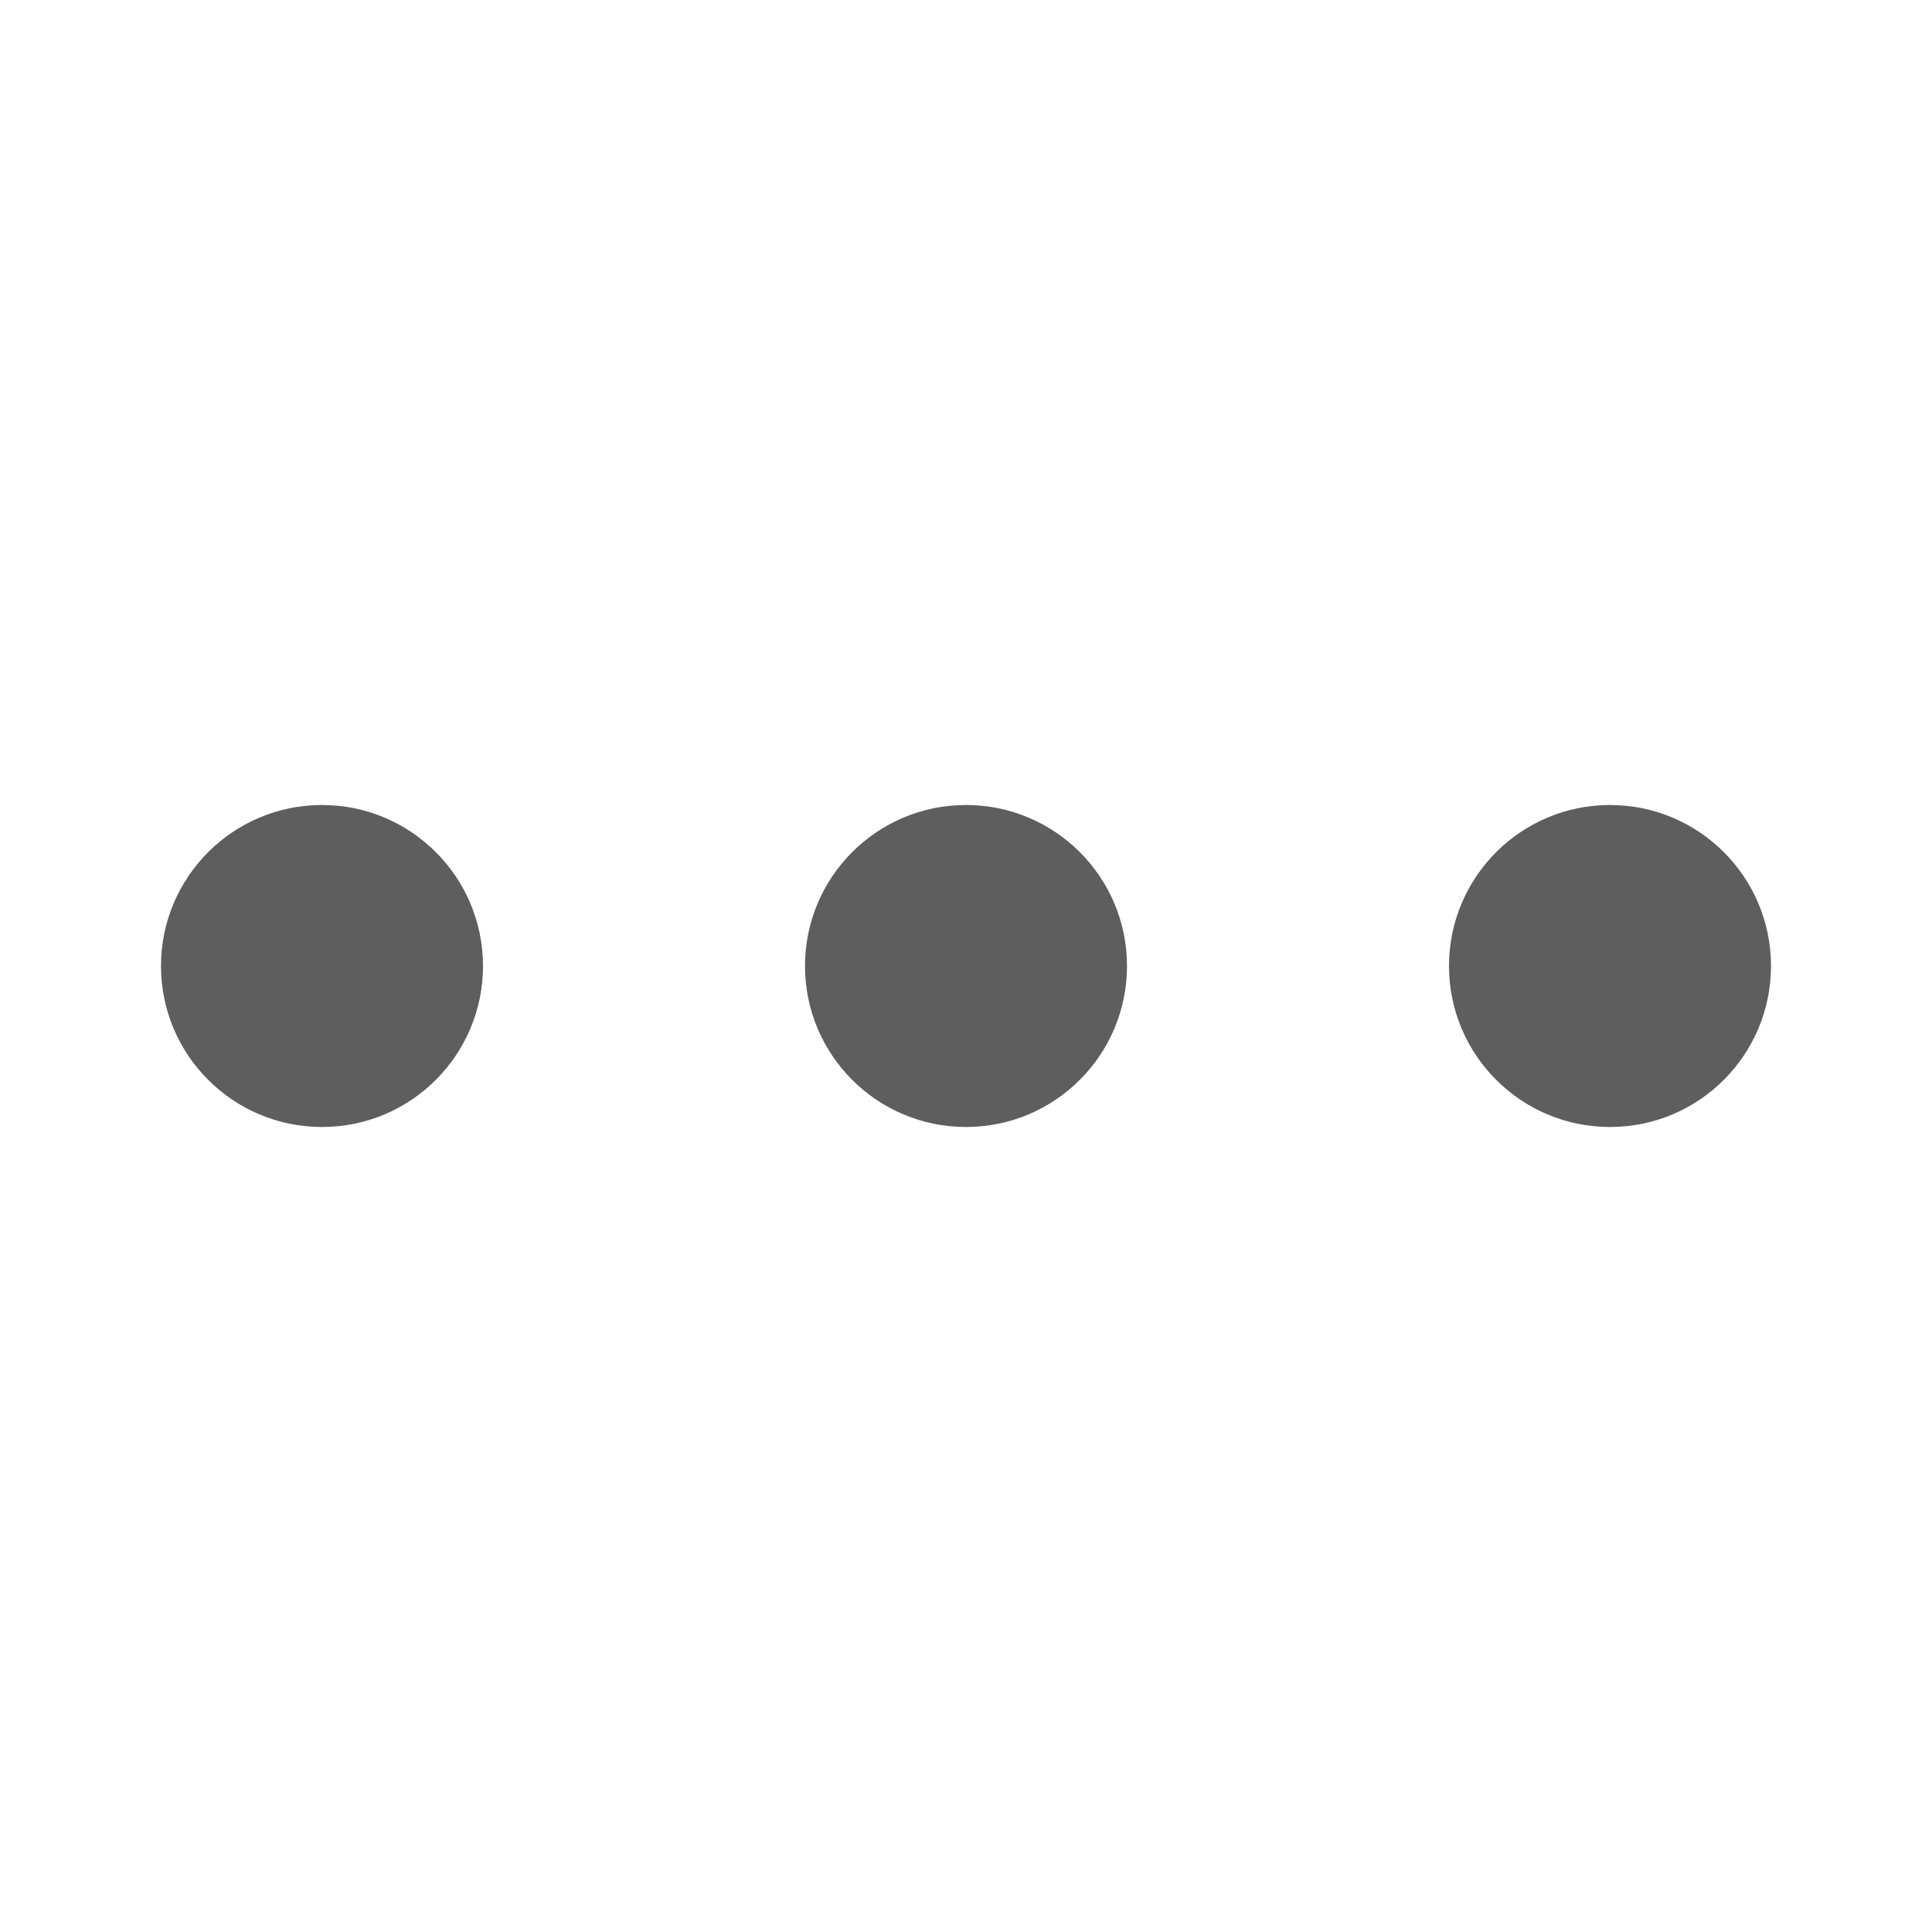
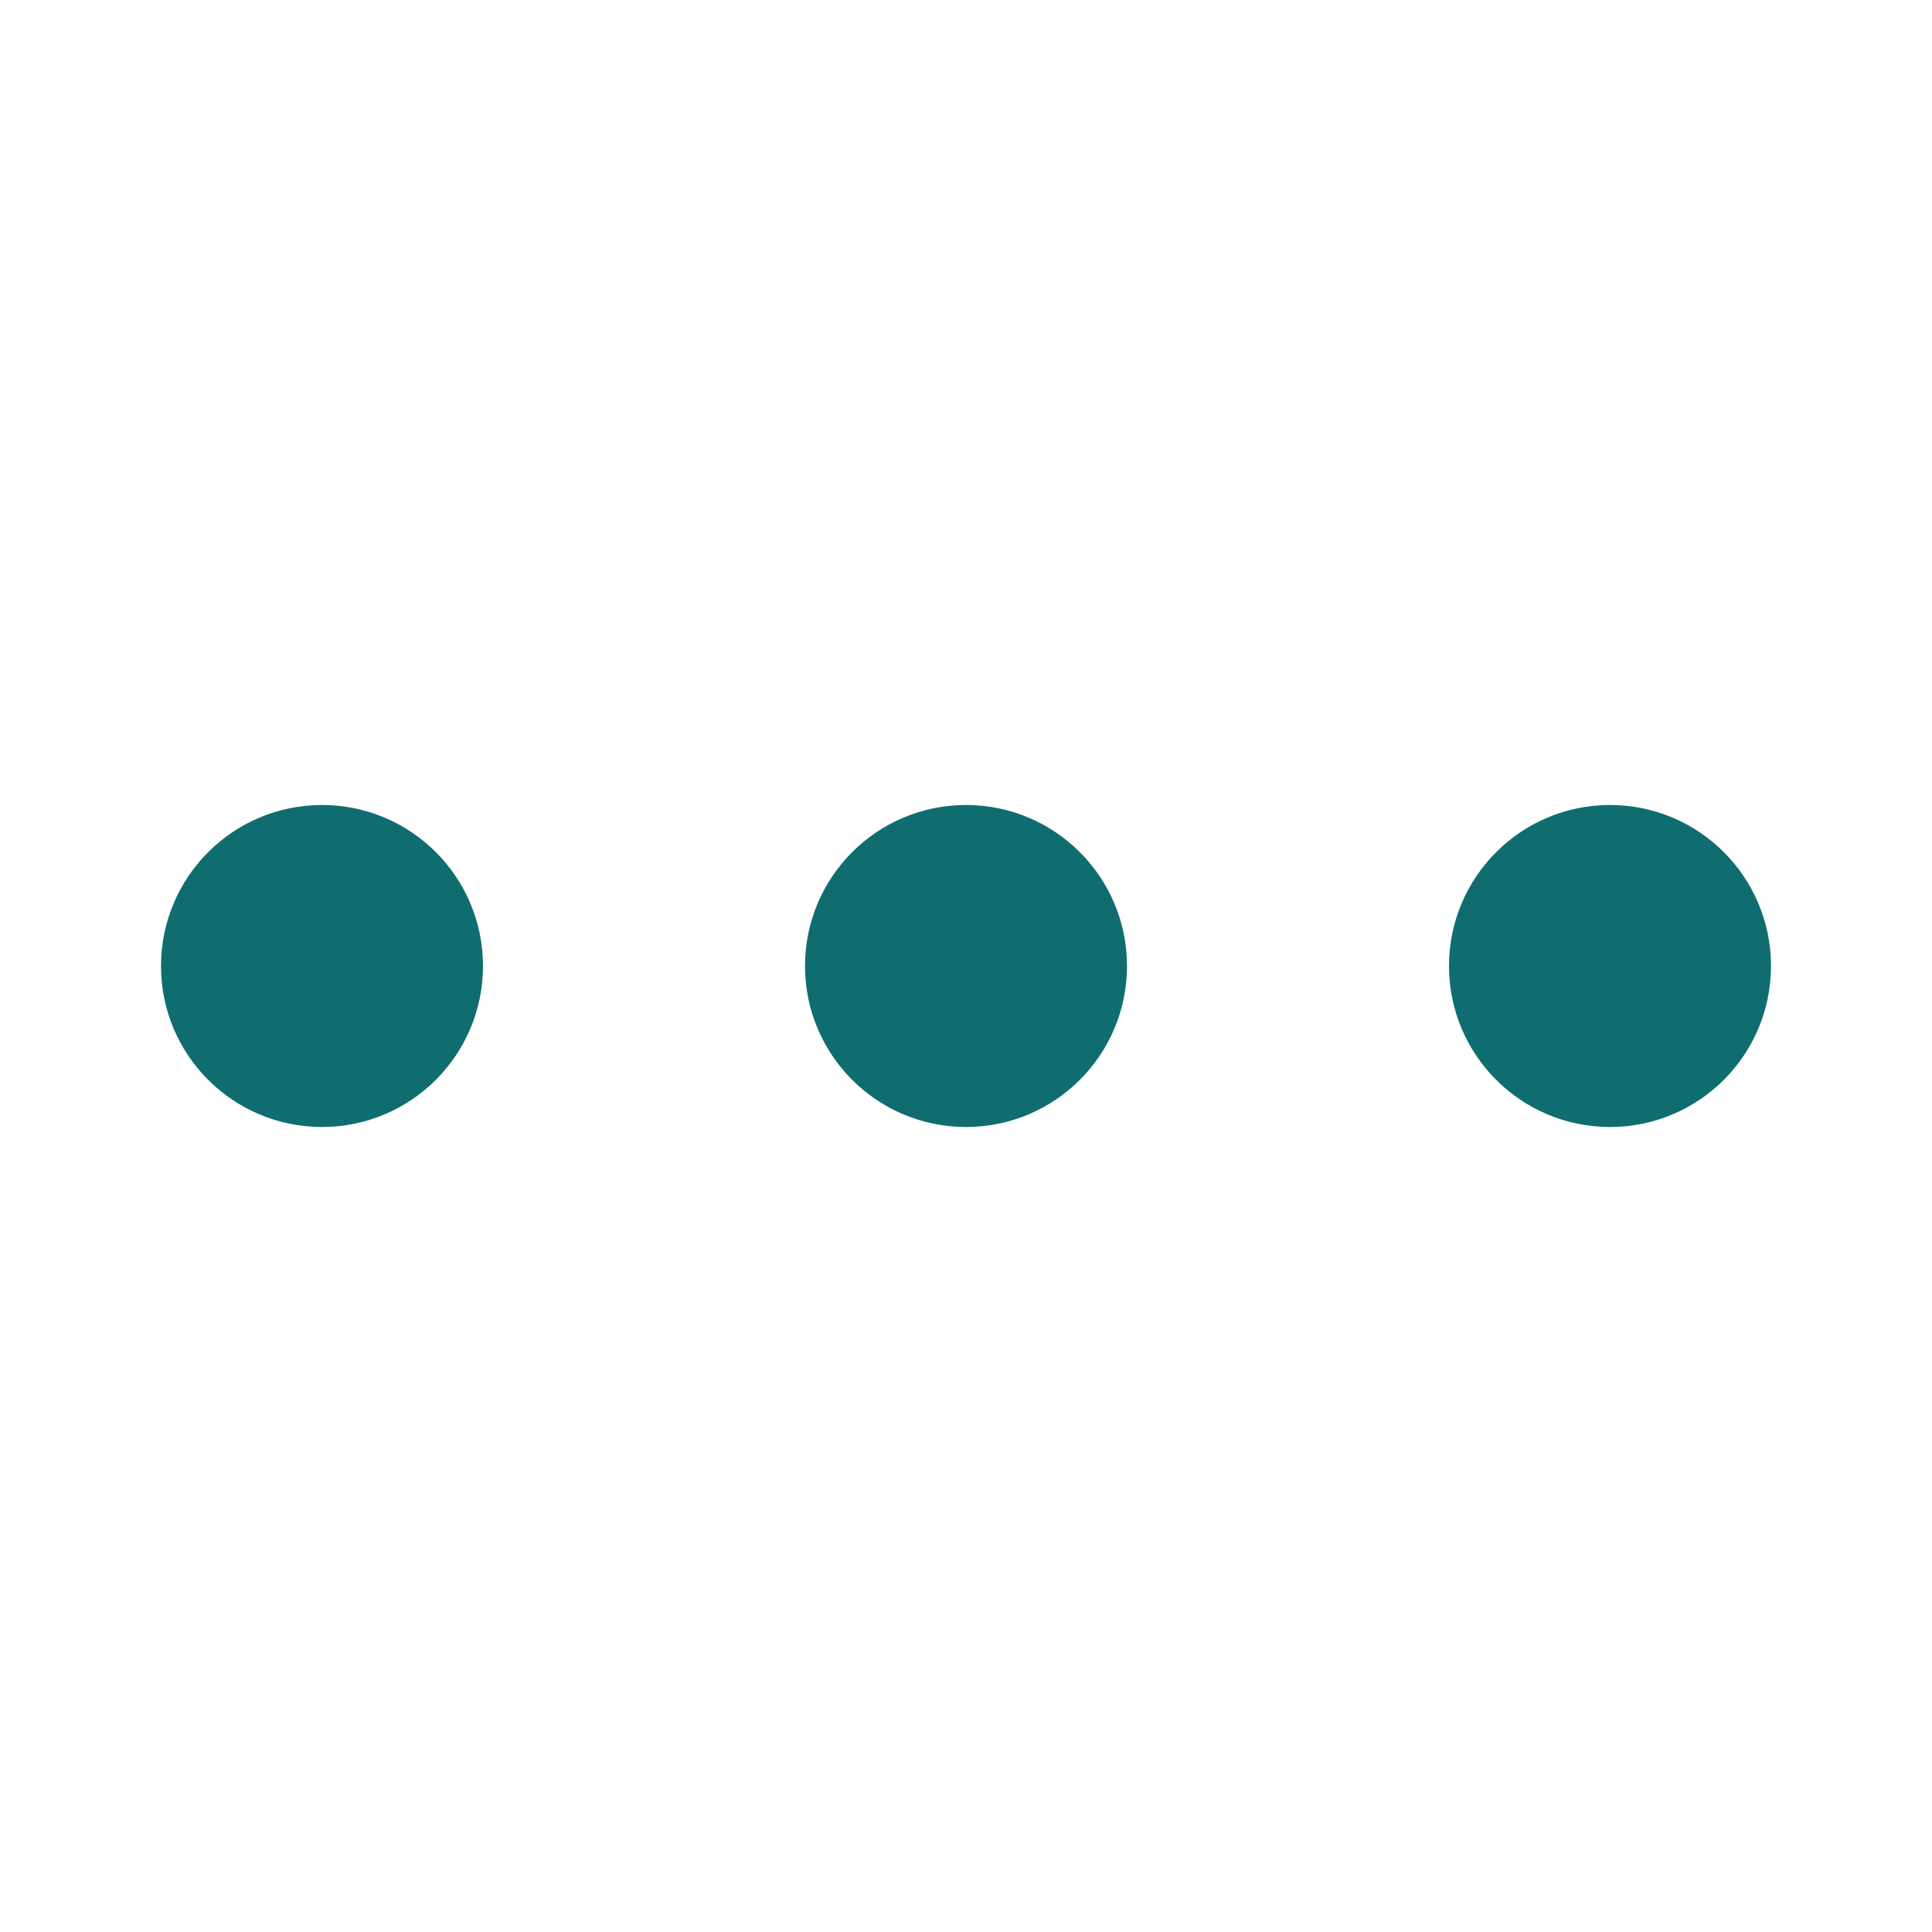
<svg xmlns="http://www.w3.org/2000/svg" role="img" aria-hidden="false" aria-label="Open control menu" class="artdeco-button__icon" width="24" height="24" viewBox="0 0 24 24" data-supported-dps="24x24" data-test-icon="overflow-web-ios-medium">
-   <path fill="#5E5E5E" d="M14 12a2 2 0 11-2-2 2 2 0 012 2zM4 10a2 2 0 102 2 2 2 0 00-2-2zm16 0a2 2 0 102 2 2 2 0 00-2-2z" />
+   <path fill="#0f6d70" d="M14 12a2 2 0 11-2-2 2 2 0 012 2zM4 10a2 2 0 102 2 2 2 0 00-2-2zm16 0a2 2 0 102 2 2 2 0 00-2-2z" />
</svg>
